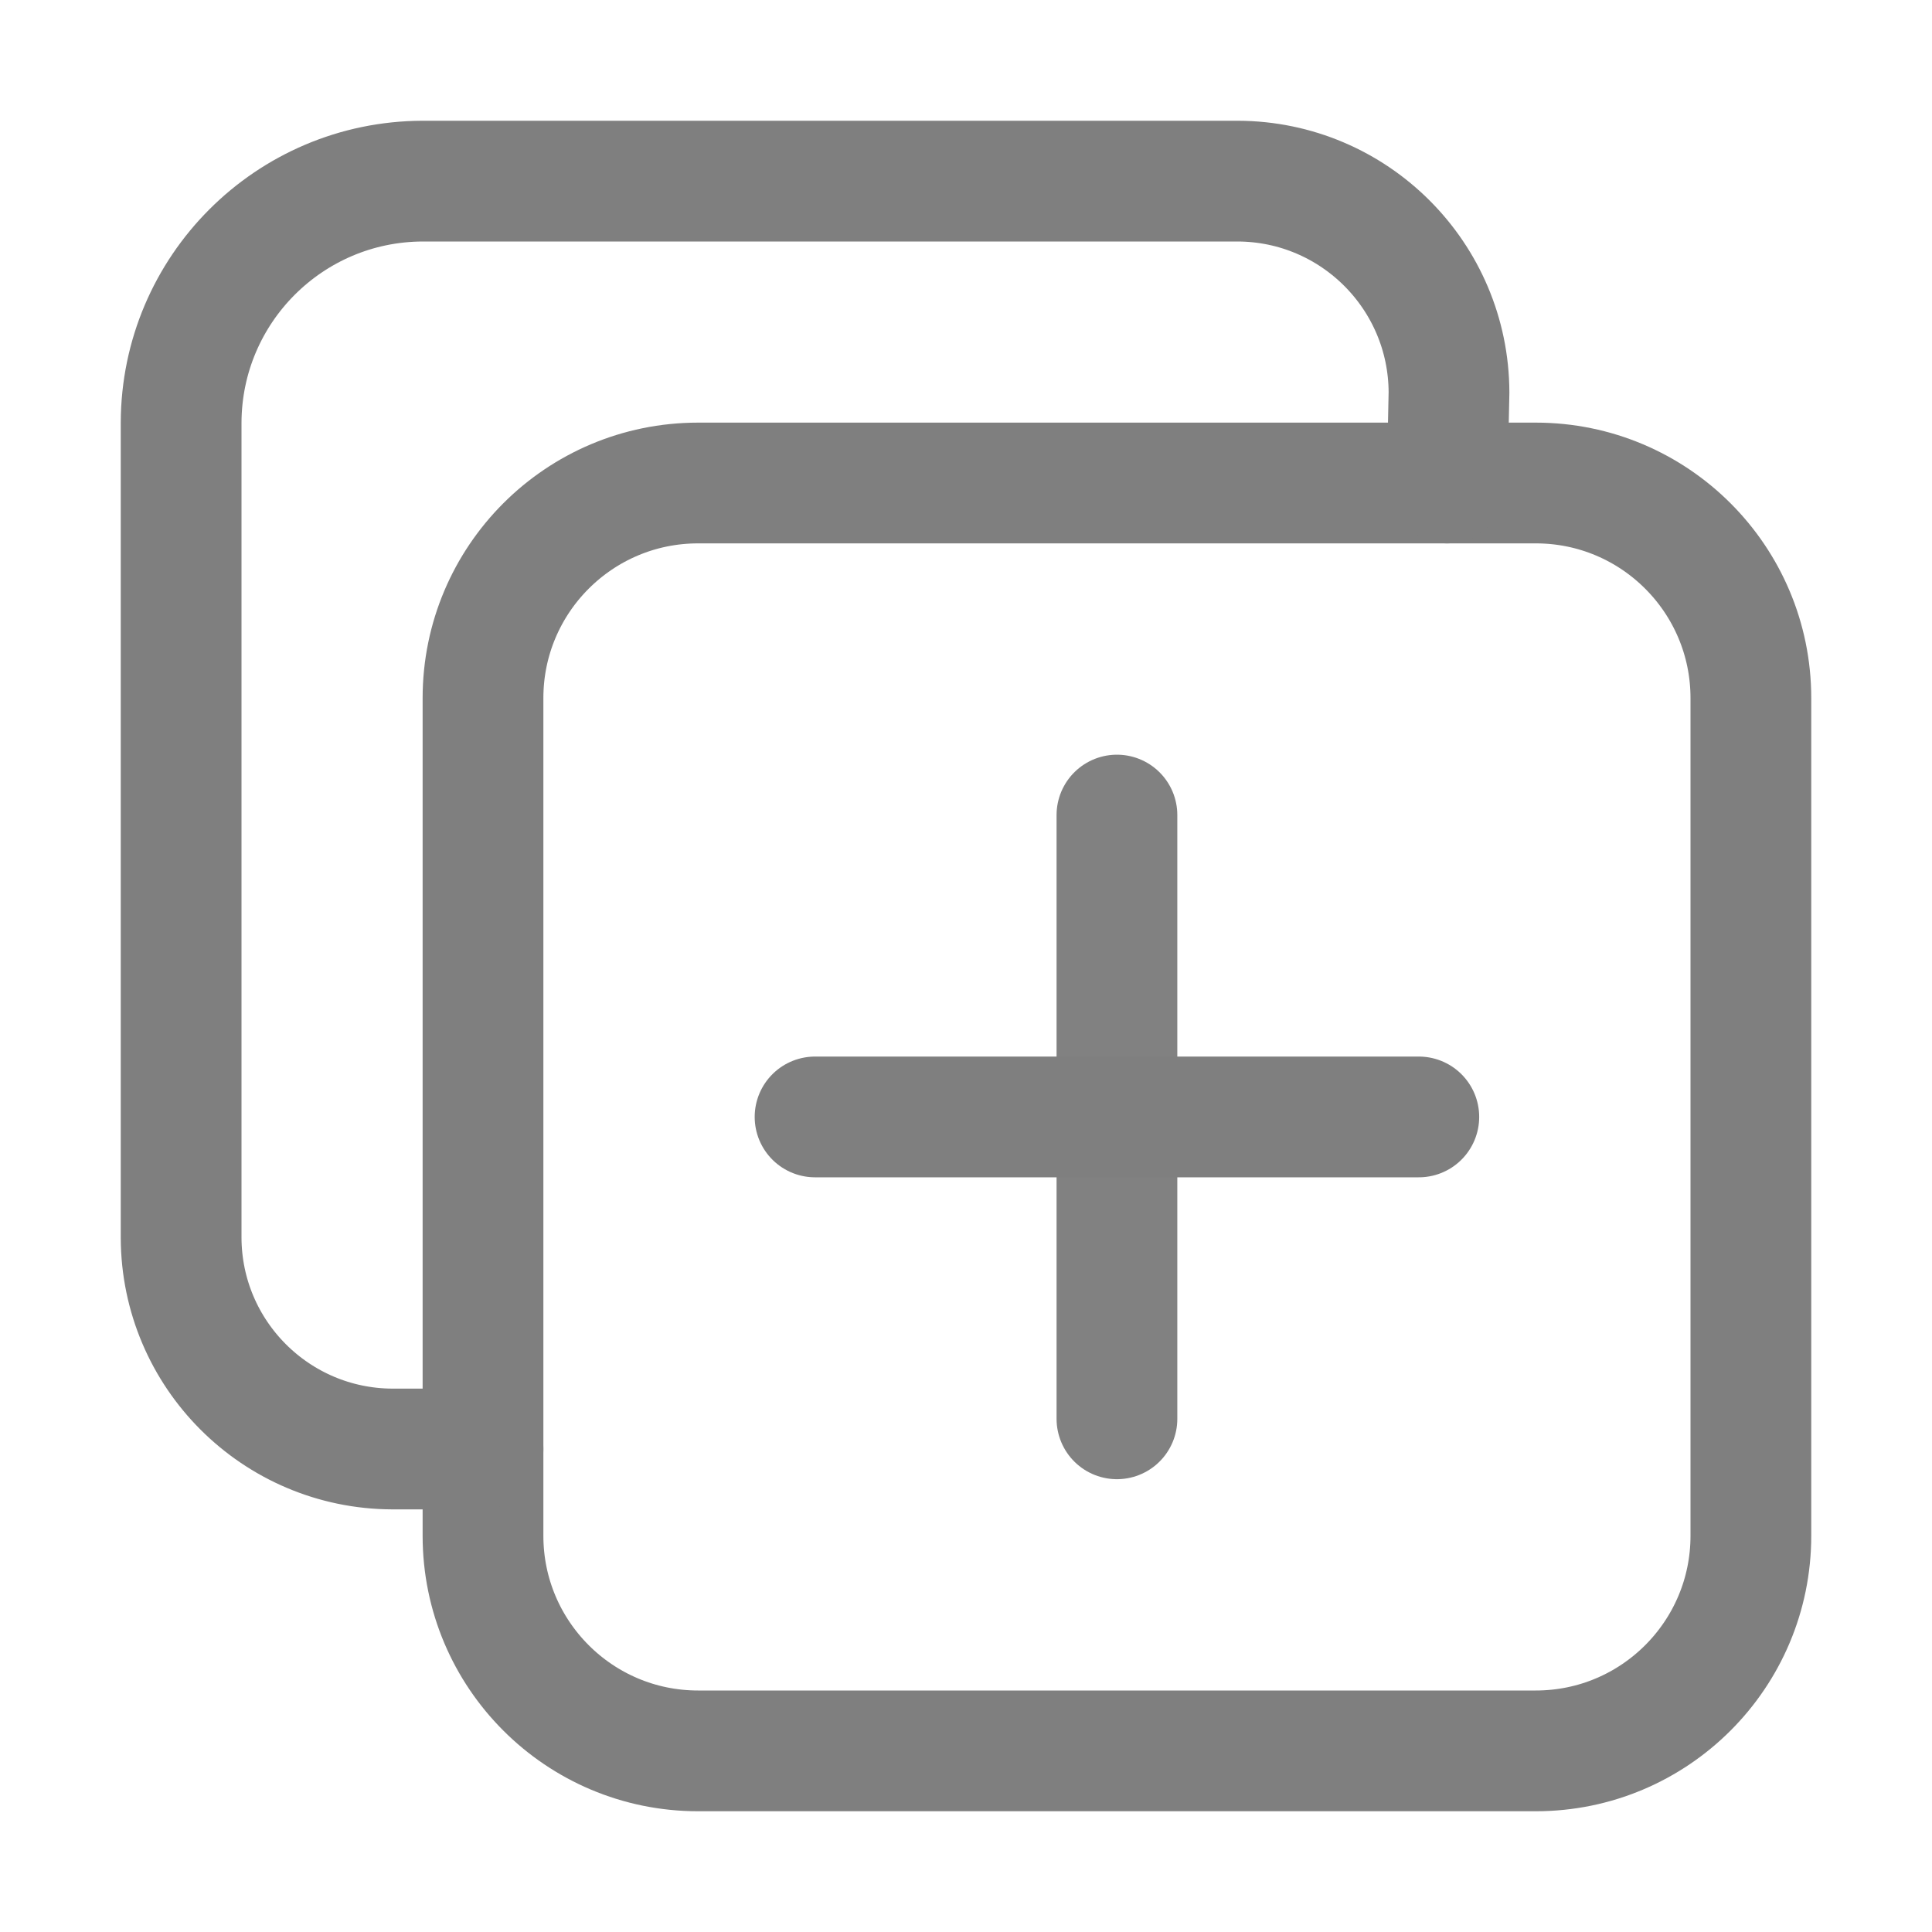
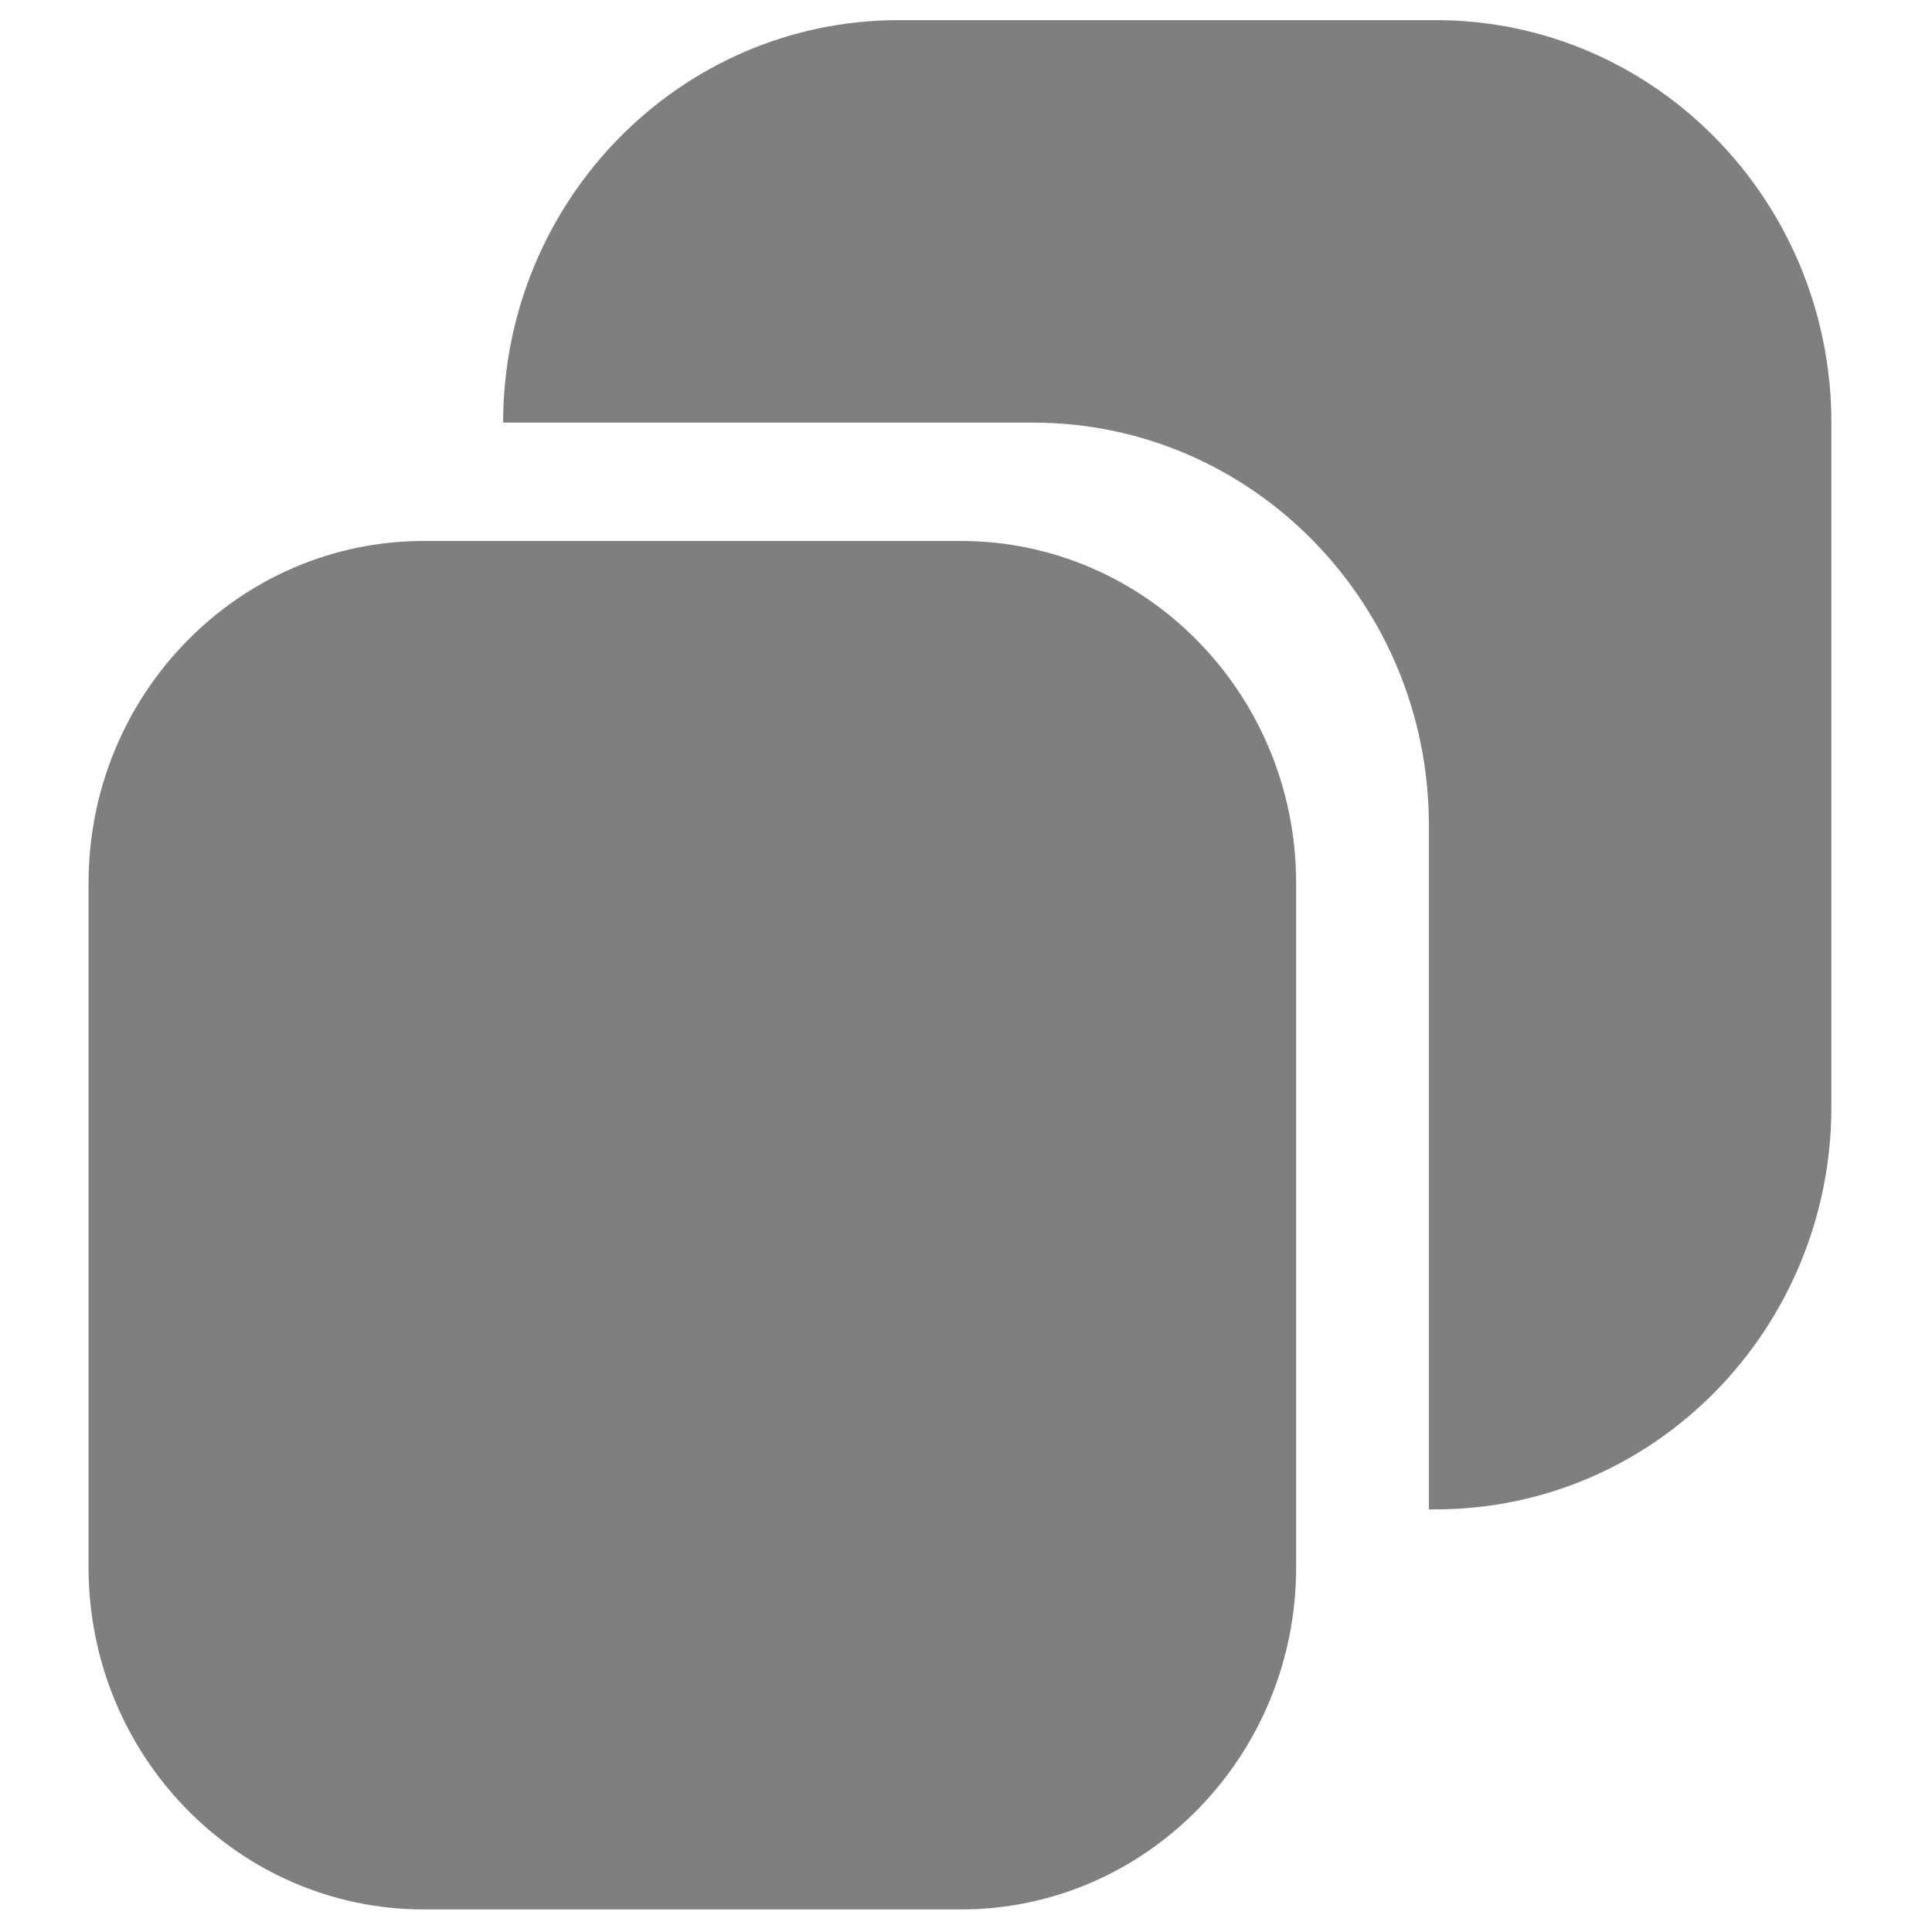
- <svg xmlns="http://www.w3.org/2000/svg" width="800px" height="800px" viewBox="0 0 512 512" version="1.1" id="svg12">
-   <defs id="defs16" />
-   <rect x="128" y="128" width="336" height="336" rx="57" ry="57" style="fill:none;stroke:#7f7f7f;stroke-linejoin:round;stroke-width:32px;stroke-opacity:1" id="rect4" />
-   <path d="M383.5,128l.5-24a56.16,56.16,0,0,0-56-56H112a64.19,64.19,0,0,0-64,64V328a56.16,56.16,0,0,0,56,56h24" style="fill:none;stroke:#7f7f7f;stroke-linecap:round;stroke-linejoin:round;stroke-width:32px;stroke-opacity:1" id="path6" />
-   <line x1="296" y1="216" x2="296" y2="376" style="fill:none;stroke:#818181;stroke-linecap:round;stroke-linejoin:round;stroke-width:32px;stroke-opacity:1" id="line8" />
-   <line x1="376" y1="296" x2="216" y2="296" style="fill:none;stroke:#7f7f7f;stroke-linecap:round;stroke-linejoin:round;stroke-width:32px;stroke-opacity:1" id="line10" />
+ <svg xmlns="http://www.w3.org/2000/svg" width="800px" height="800px" viewBox="0 0 24 24" fill="none" version="1.1" id="svg13024">
+   <defs id="defs13028" />
+   <g id="copy">
+     <path id="Subtract" fill-rule="evenodd" clip-rule="evenodd" d="M 11.167,0.25 C 8.437,0.25 6.25,2.503 6.25,5.25 h 6.583 c 2.729,0 4.917,2.253 4.917,5 v 8.5 h 0.083 c 2.729,0 4.917,-2.253 4.917,-5 v -8.5 c 0,-2.747 -2.187,-5 -4.917,-5 z" fill="#7f7f7f" />
+     <path id="rec" d="M 1.1,10.97 C 1.1,8.623 2.965,6.72 5.267,6.72 h 6.667 c 2.301,0 4.167,1.903 4.167,4.25 v 8.5 c 0,2.347 -1.865,4.25 -4.167,4.25 H 5.267 C 2.965,23.72 1.1,21.817 1.1,19.47 Z" fill="#7f7f7f" />
+   </g>
</svg>
